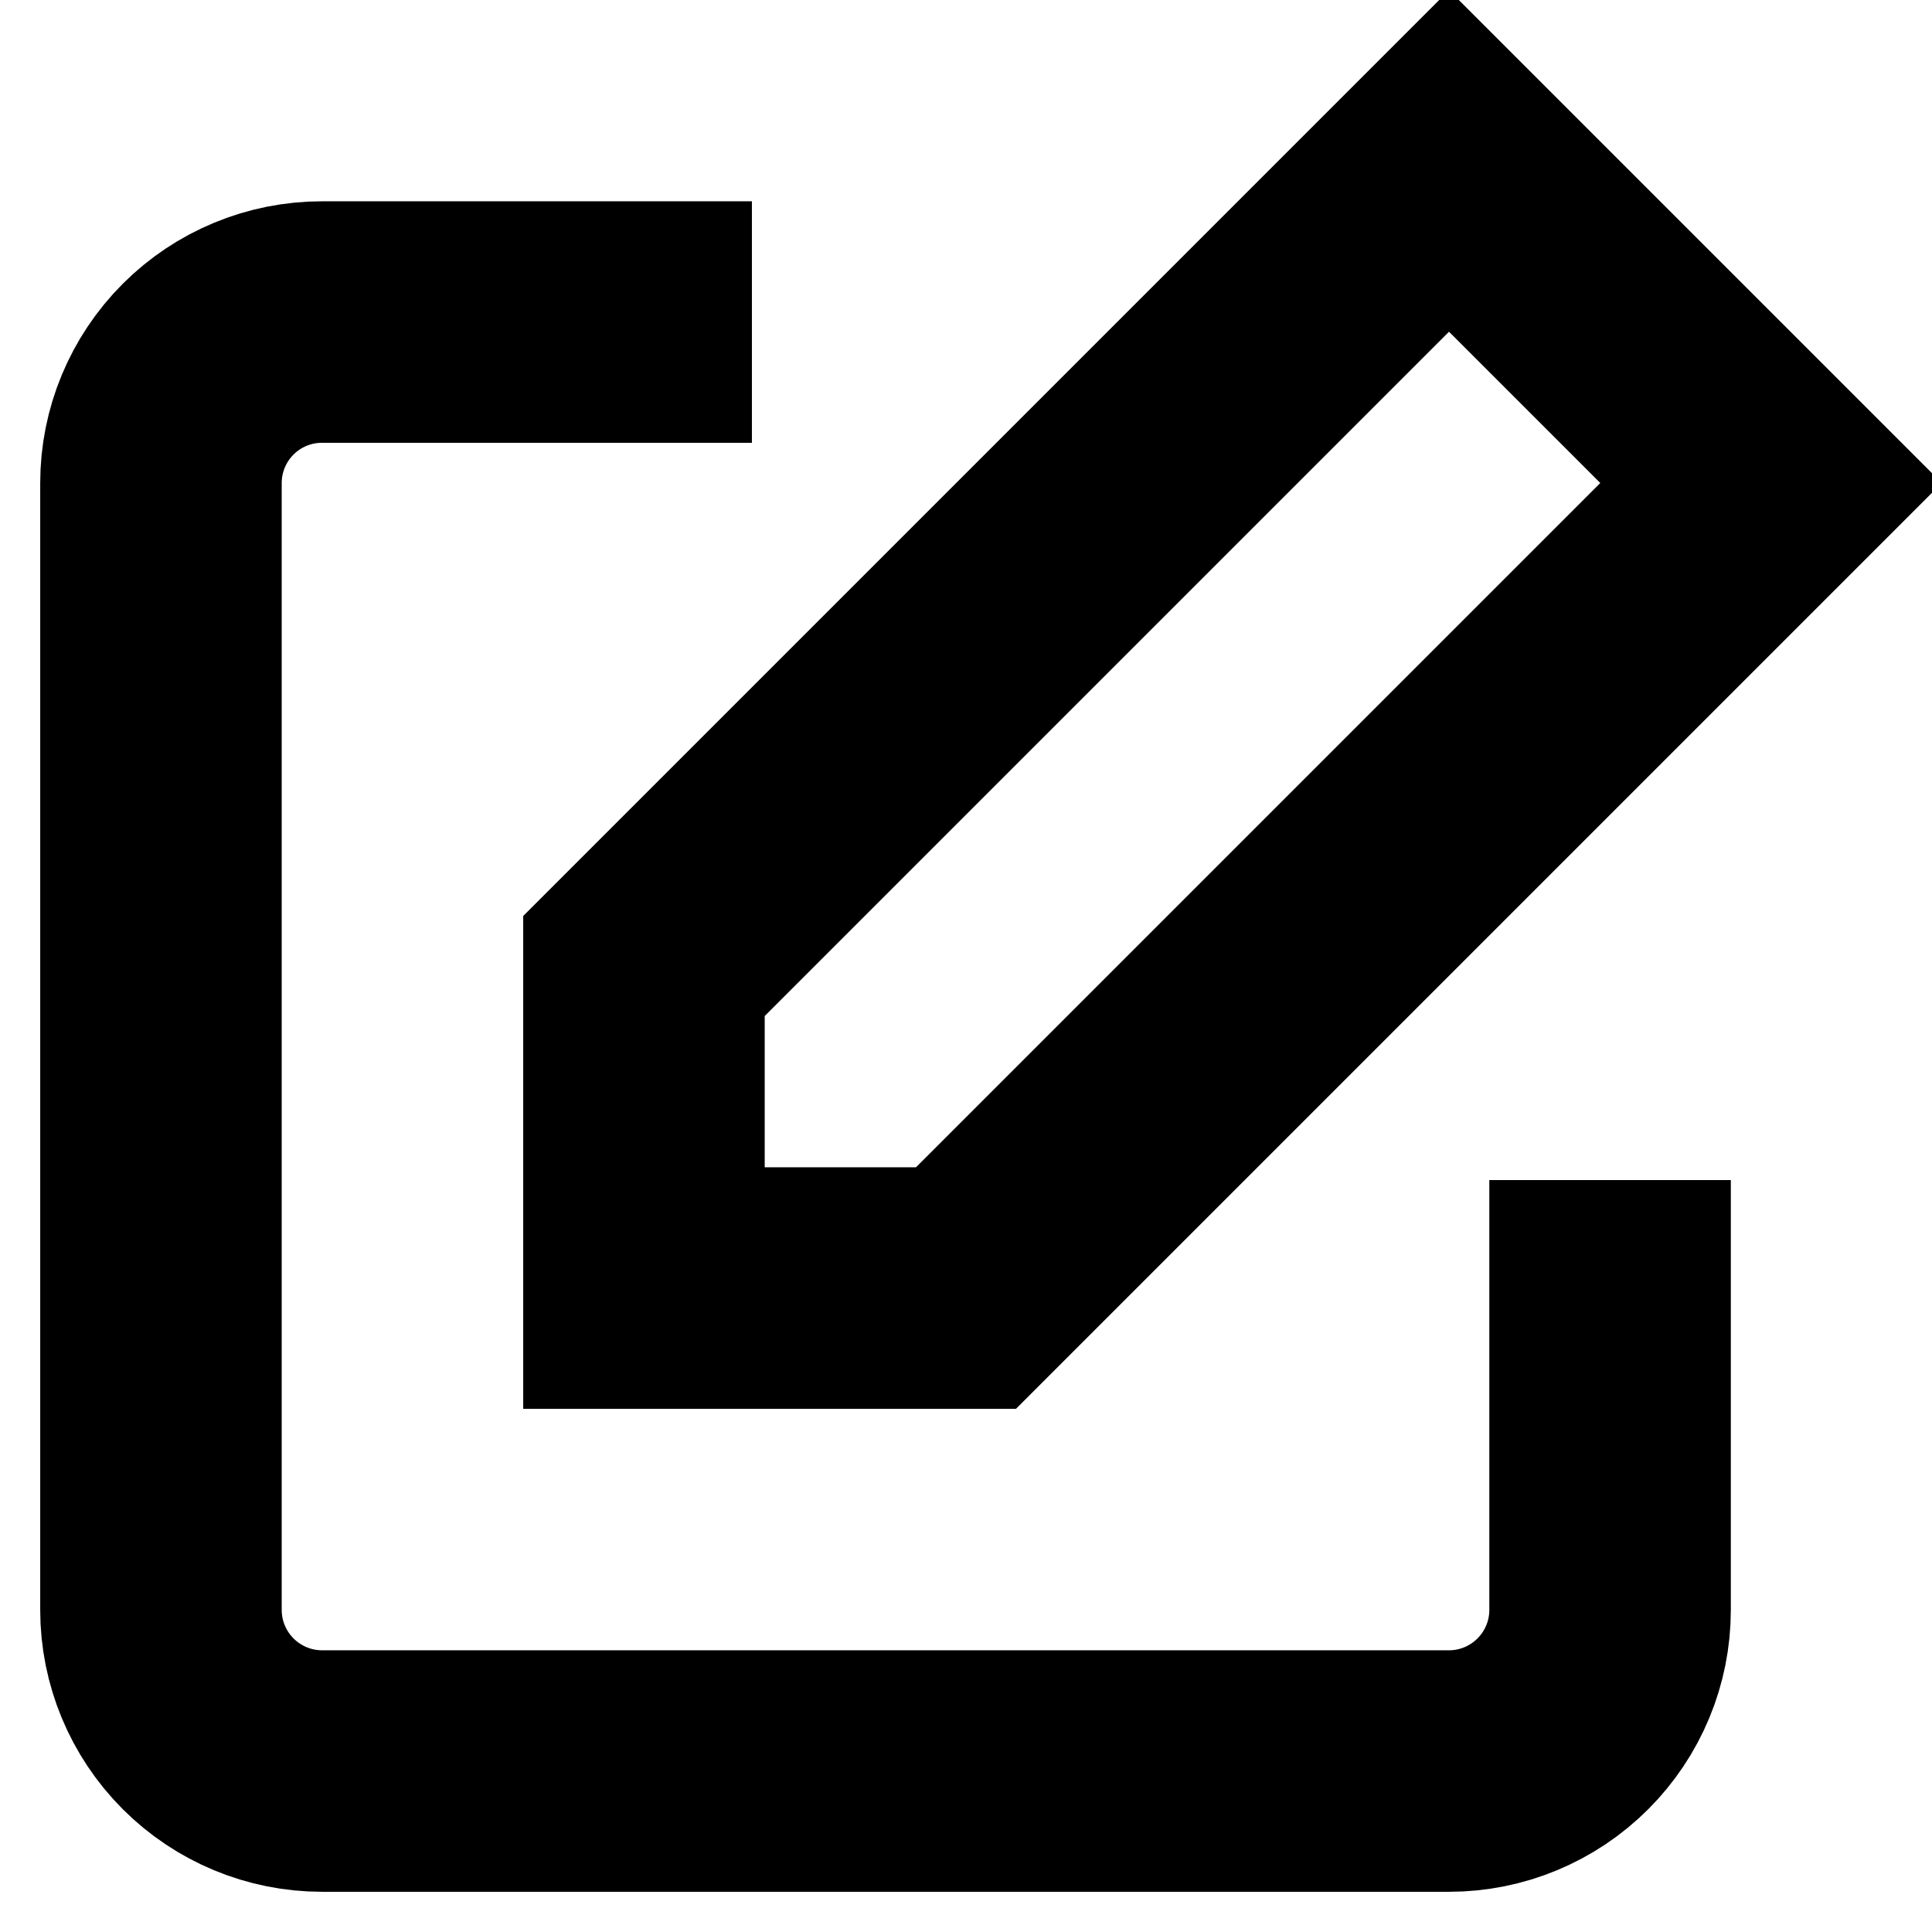
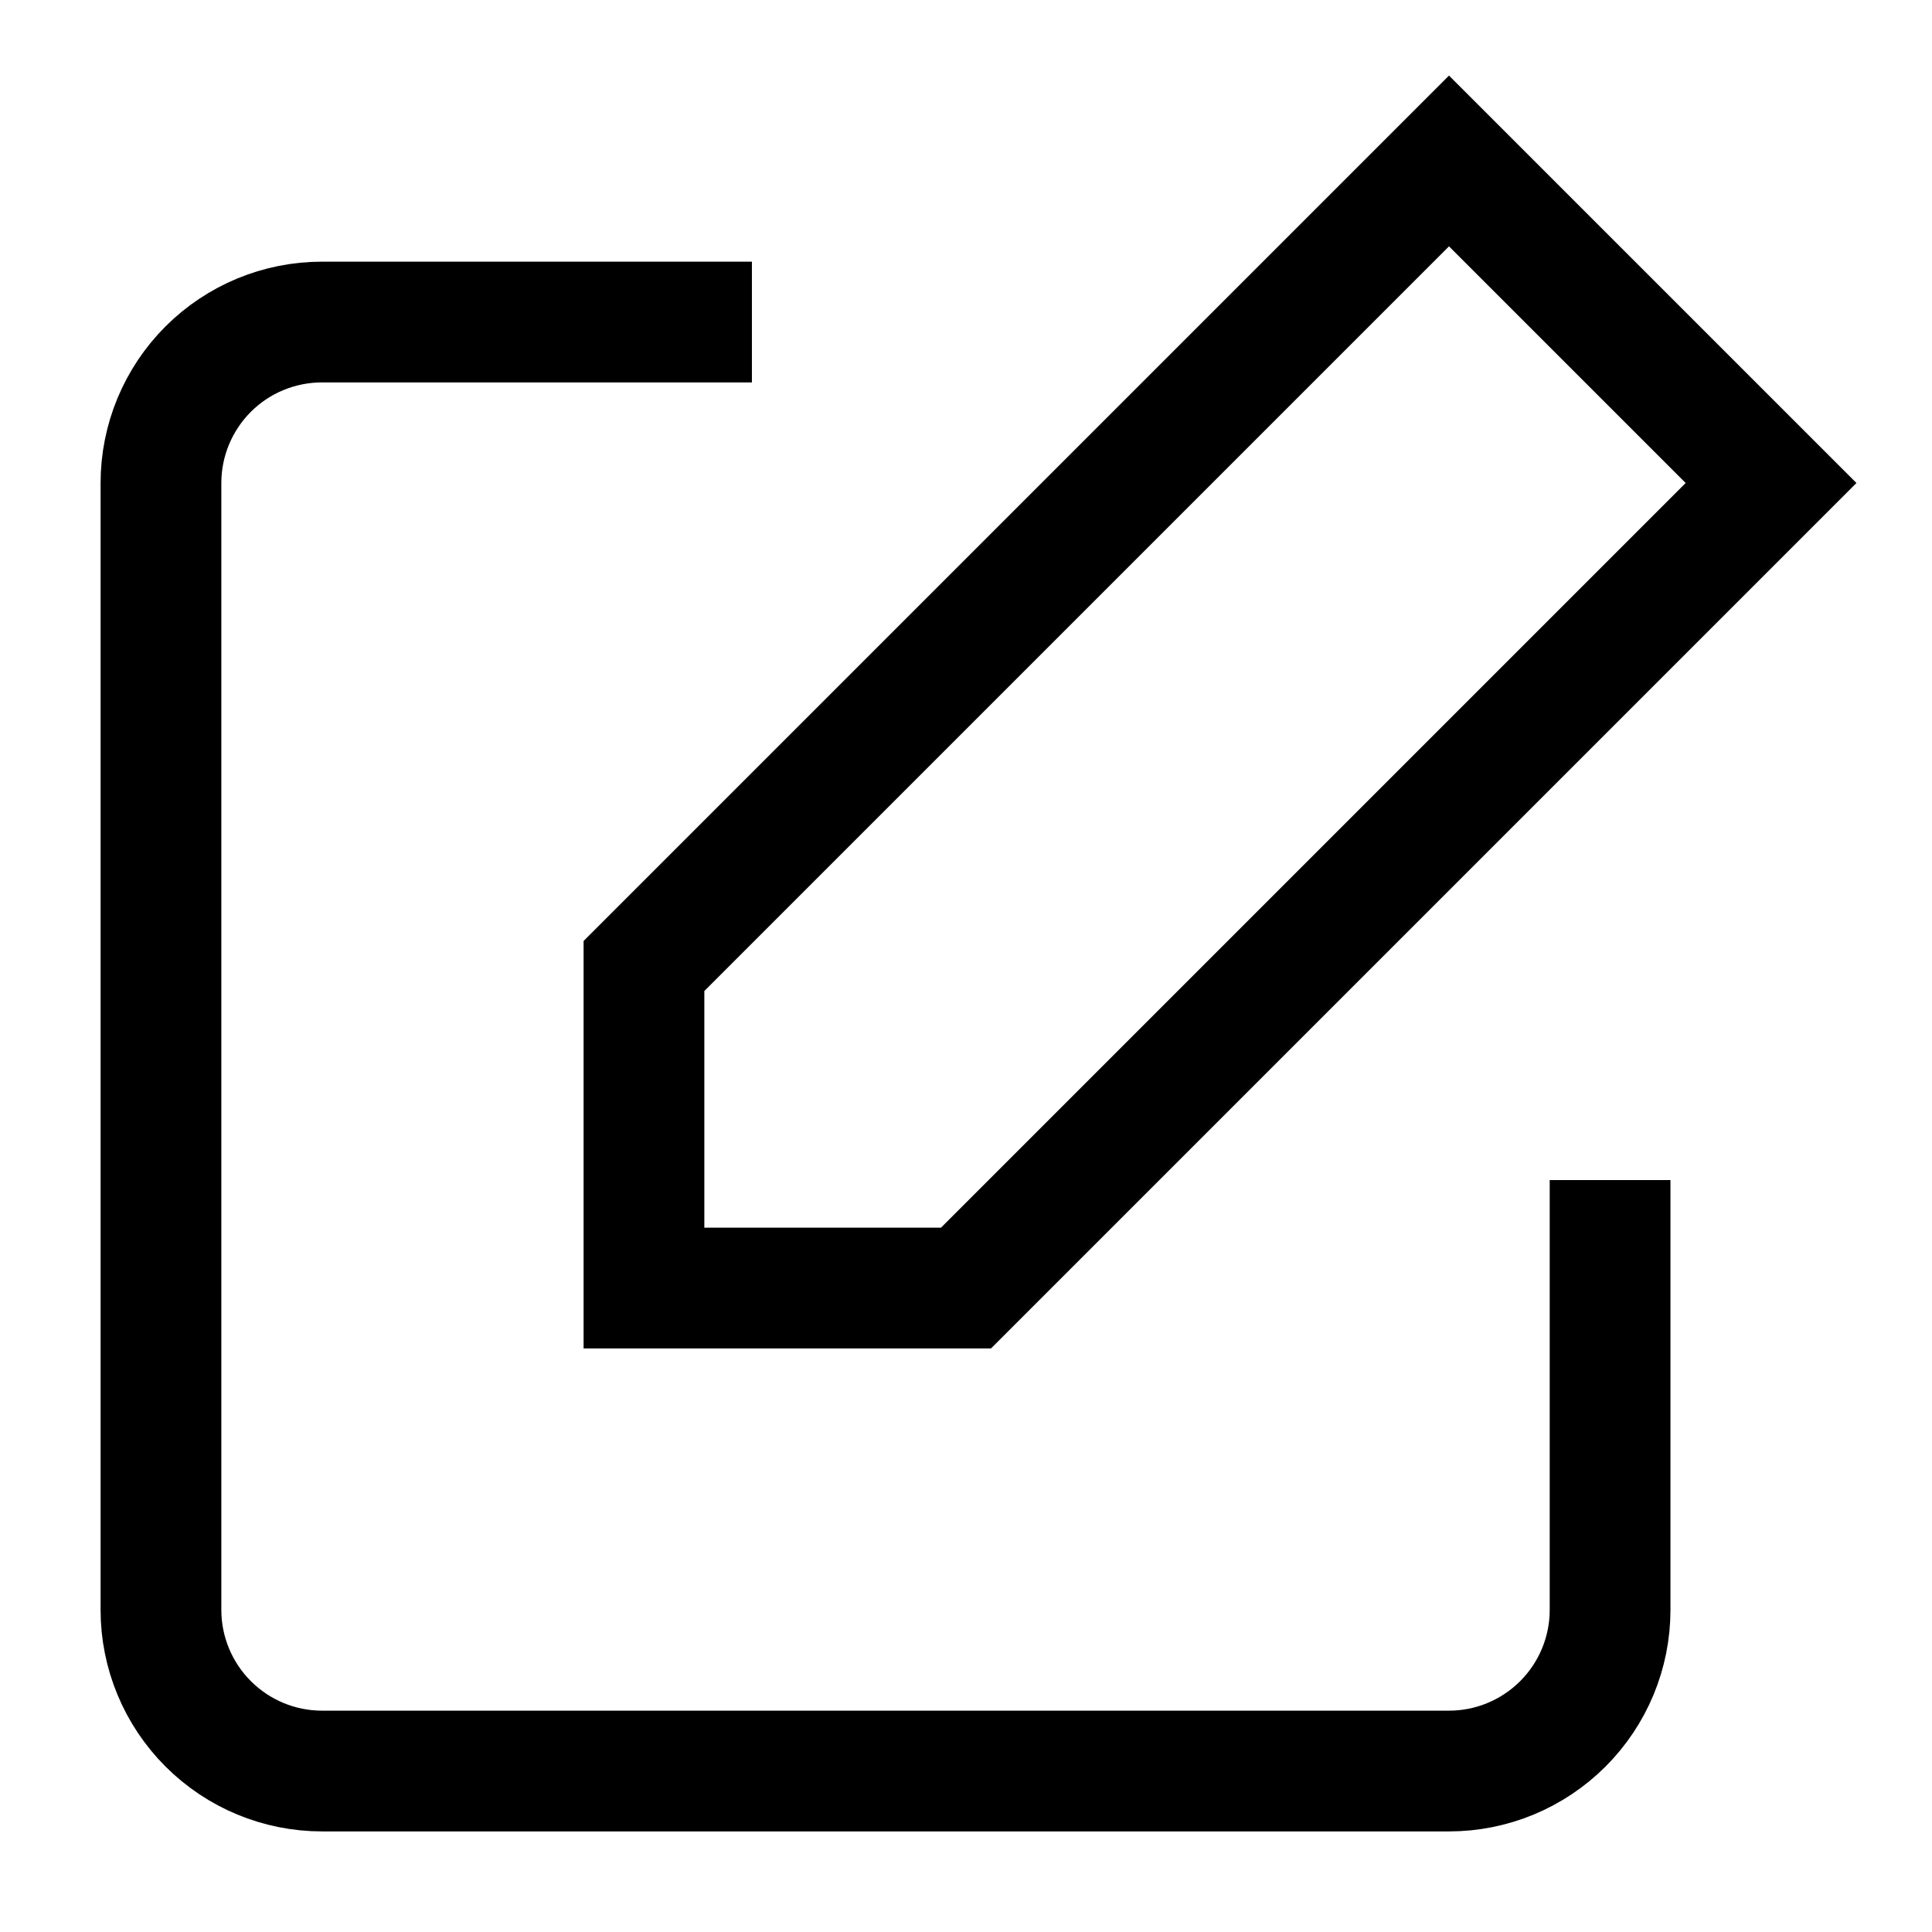
- <svg xmlns="http://www.w3.org/2000/svg" width="16" height="16" viewBox="0 0 16 16" stroke-width="2" stroke="#000000" fill="none">
+ <svg xmlns="http://www.w3.org/2000/svg" width="16" height="16" viewBox="0 0 16 16" stroke-width="1" stroke="#000000" fill="none">
  <path d="M13.334 9.773V13.333C13.334 13.687 13.193 14.026 12.943 14.276C12.693 14.526 12.354 14.667 12 14.667H2.667C2.313 14.667 1.974 14.526 1.724 14.276C1.474 14.026 1.333 13.687 1.333 13.333V4C1.333 3.646 1.474 3.307 1.724 3.057C1.974 2.807 2.313 2.667 2.667 2.667H6.227" />
  <path d="M12 1.333L14.667 4L8 10.667H5.333V8L12 1.333Z" />
</svg>
